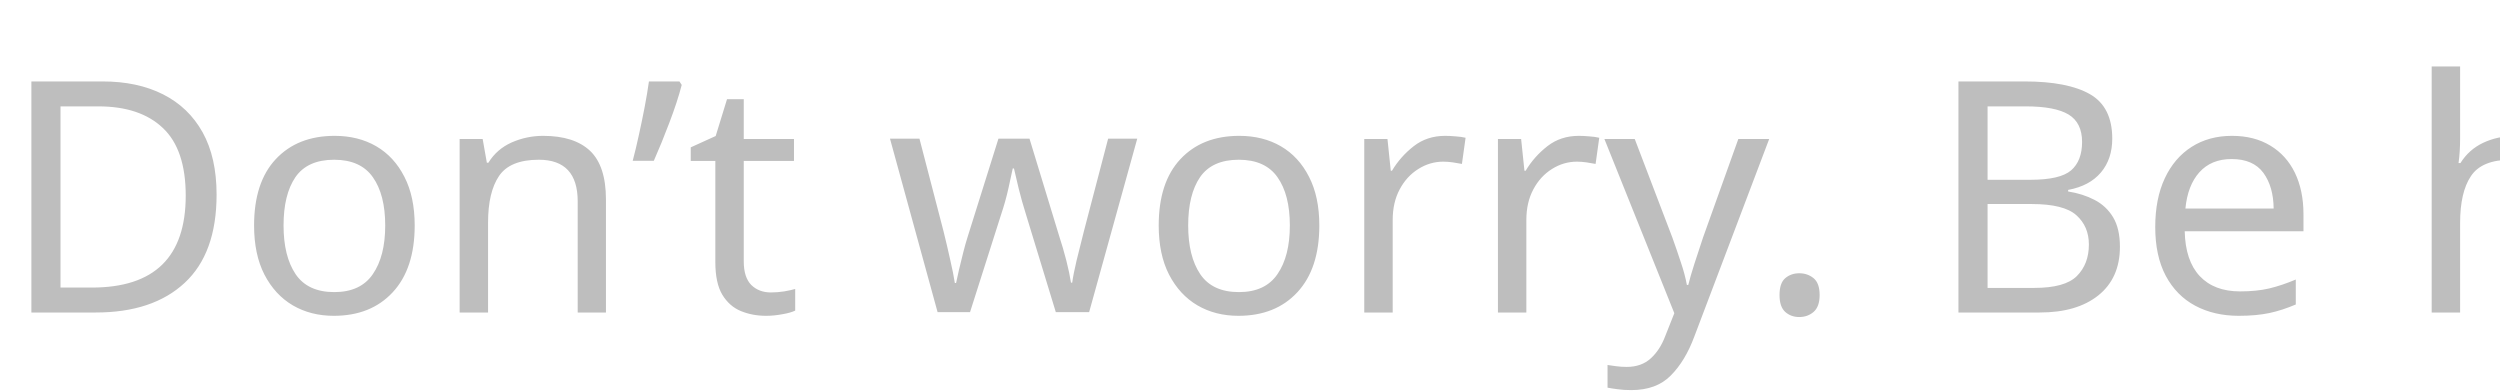
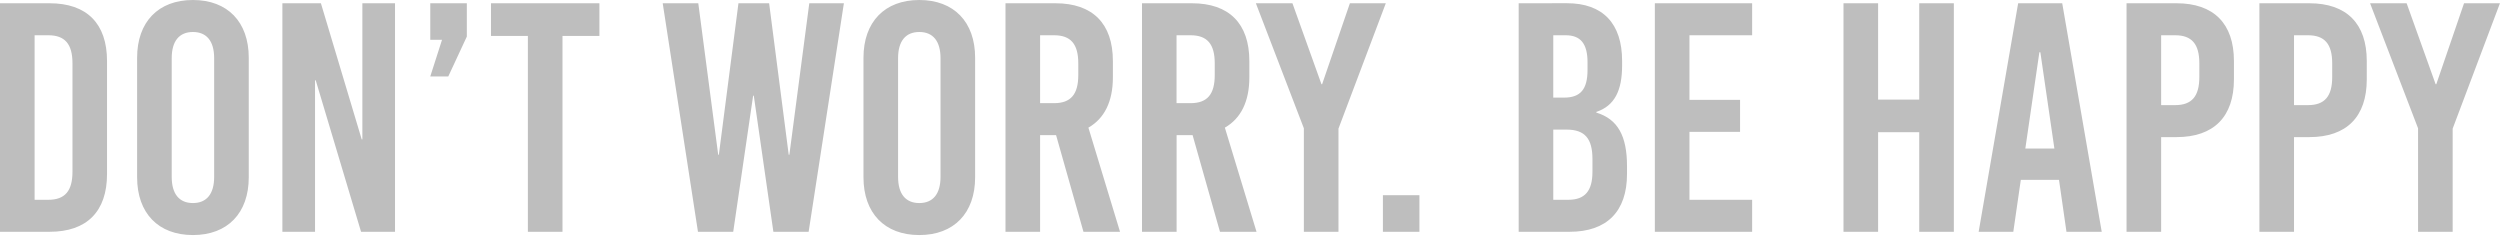
- <svg xmlns="http://www.w3.org/2000/svg" width="224" height="35" viewBox="0 0 224 35">
-   <g id="グループ_1681" data-name="グループ 1681" transform="translate(53 -3099)">
-     <text id="Don_t_worry._Be_happy" data-name="Don’t worry. Be happy" transform="translate(-53 3127)" fill="#bebebe" font-size="29" font-family="BebasKai, Bebas Kai">
-       <tspan x="0" y="0">Don’t worry. Be happy</tspan>
-     </text>
+ <svg xmlns="http://www.w3.org/2000/svg" width="222.082" height="20.88" viewBox="0 0 222.082 20.88">
+   <g id="グループ_1681" data-name="グループ 1681" transform="translate(51.347 -3106.41)">
+     <path id="パス_257" data-name="パス 257" d="M1.653-20.3V0H6.061c3.306,0,5.1-1.8,5.1-5.133V-15.167c0-3.335-1.8-5.133-5.1-5.133Zm3.074,2.842H5.945c1.479,0,2.146.783,2.146,2.494v9.628c0,1.711-.667,2.494-2.146,2.494H4.727ZM18.792-20.59c-3.074,0-4.959,1.943-4.959,5.133V-4.843c0,3.19,1.885,5.133,4.959,5.133s4.959-1.943,4.959-5.133V-15.457C23.751-18.647,21.866-20.59,18.792-20.59Zm0,2.842c1.218,0,1.885.812,1.885,2.32V-4.872c0,1.508-.667,2.32-1.885,2.32s-1.885-.812-1.885-2.32V-15.428C16.907-16.936,17.574-17.748,18.792-17.748ZM36.743,0V-20.3h-2.9V-8.207h-.058L30.16-20.3H26.738V0h2.9V-13.456H29.7L33.727,0Zm6.38-17.342V-20.3H39.875v3.248h1.044L39.875-13.8h1.6ZM54.9-17.4v-2.9H45.269v2.9h3.277V0H51.62V-17.4ZM73.486,0l3.132-20.3H73.544L71.775-6.844h-.058L69.977-20.3H67.251L65.511-6.844h-.058L63.684-20.3H60.523L63.655,0h3.132l1.769-12.093h.058L70.354,0Zm9.831-20.59c-3.074,0-4.959,1.943-4.959,5.133V-4.843c0,3.19,1.885,5.133,4.959,5.133s4.959-1.943,4.959-5.133V-15.457C88.276-18.647,86.391-20.59,83.317-20.59Zm0,2.842c1.218,0,1.885.812,1.885,2.32V-4.872c0,1.508-.667,2.32-1.885,2.32s-1.885-.812-1.885-2.32V-15.428C81.432-16.936,82.1-17.748,83.317-17.748ZM97.9,0h3.248L98.339-9.251c1.421-.812,2.175-2.32,2.175-4.466v-1.45c0-3.335-1.8-5.133-5.1-5.133H90.973V0h3.074V-8.584h1.421ZM94.047-17.458h1.247c1.479,0,2.146.783,2.146,2.494v1.044c0,1.711-.667,2.494-2.146,2.494H94.047ZM110.026,0h3.248l-2.813-9.251c1.421-.812,2.175-2.32,2.175-4.466v-1.45c0-3.335-1.8-5.133-5.1-5.133H103.1V0h3.074V-8.584h1.421Zm-3.857-17.458h1.247c1.479,0,2.146.783,2.146,2.494v1.044c0,1.711-.667,2.494-2.146,2.494h-1.247Zm14.384,8.294L124.758-20.3h-3.19L119.1-13.108h-.058L116.464-20.3h-3.248l4.263,11.107V0h3.074ZM127.745,0V-3.248H124.5V0Zm8.816-20.3V0h4.524c3.306,0,5.1-1.8,5.1-5.133v-.7c0-2.668-.812-4.176-2.726-4.756v-.058c1.624-.551,2.291-1.885,2.291-4.147v-.377c0-3.335-1.711-5.133-4.9-5.133Zm3.074,2.842h1.1c1.334,0,1.943.754,1.943,2.407v.667c0,1.711-.609,2.465-2.088,2.465h-.957Zm0,8.381h1.189c1.624,0,2.291.812,2.291,2.61v1.131c0,1.711-.667,2.494-2.146,2.494h-1.334ZM157.3-17.458V-20.3h-8.642V0H157.3V-2.842h-5.568V-8.874h4.495v-2.842h-4.495v-5.742ZM175.218,0V-20.3h-3.074v8.555H168.49V-20.3h-3.074V0h3.074V-8.845h3.654V0Zm13.137,0-3.509-20.3h-3.915L177.422,0H180.5l.667-4.611h3.393L185.223,0Zm-5.539-15.95h.087l1.247,8.555h-2.581Zm7.743-4.35V0h3.074V-8.41H195c3.306,0,5.1-1.8,5.1-5.133v-1.624c0-3.335-1.8-5.133-5.1-5.133Zm3.074,2.842h1.247c1.479,0,2.146.783,2.146,2.494v1.218c0,1.711-.667,2.494-2.146,2.494h-1.247Zm8.729-2.842V0h3.074V-8.41H206.8c3.306,0,5.1-1.8,5.1-5.133v-1.624c0-3.335-1.8-5.133-5.1-5.133Zm3.074,2.842h1.247c1.479,0,2.146.783,2.146,2.494v1.218c0,1.711-.667,2.494-2.146,2.494h-1.247ZM219.53-9.164l4.2-11.136h-3.19l-2.465,7.192h-.058L215.441-20.3h-3.248l4.263,11.107V0h3.074Z" transform="translate(-53 3127)" fill="#bebebe" />
  </g>
</svg>
